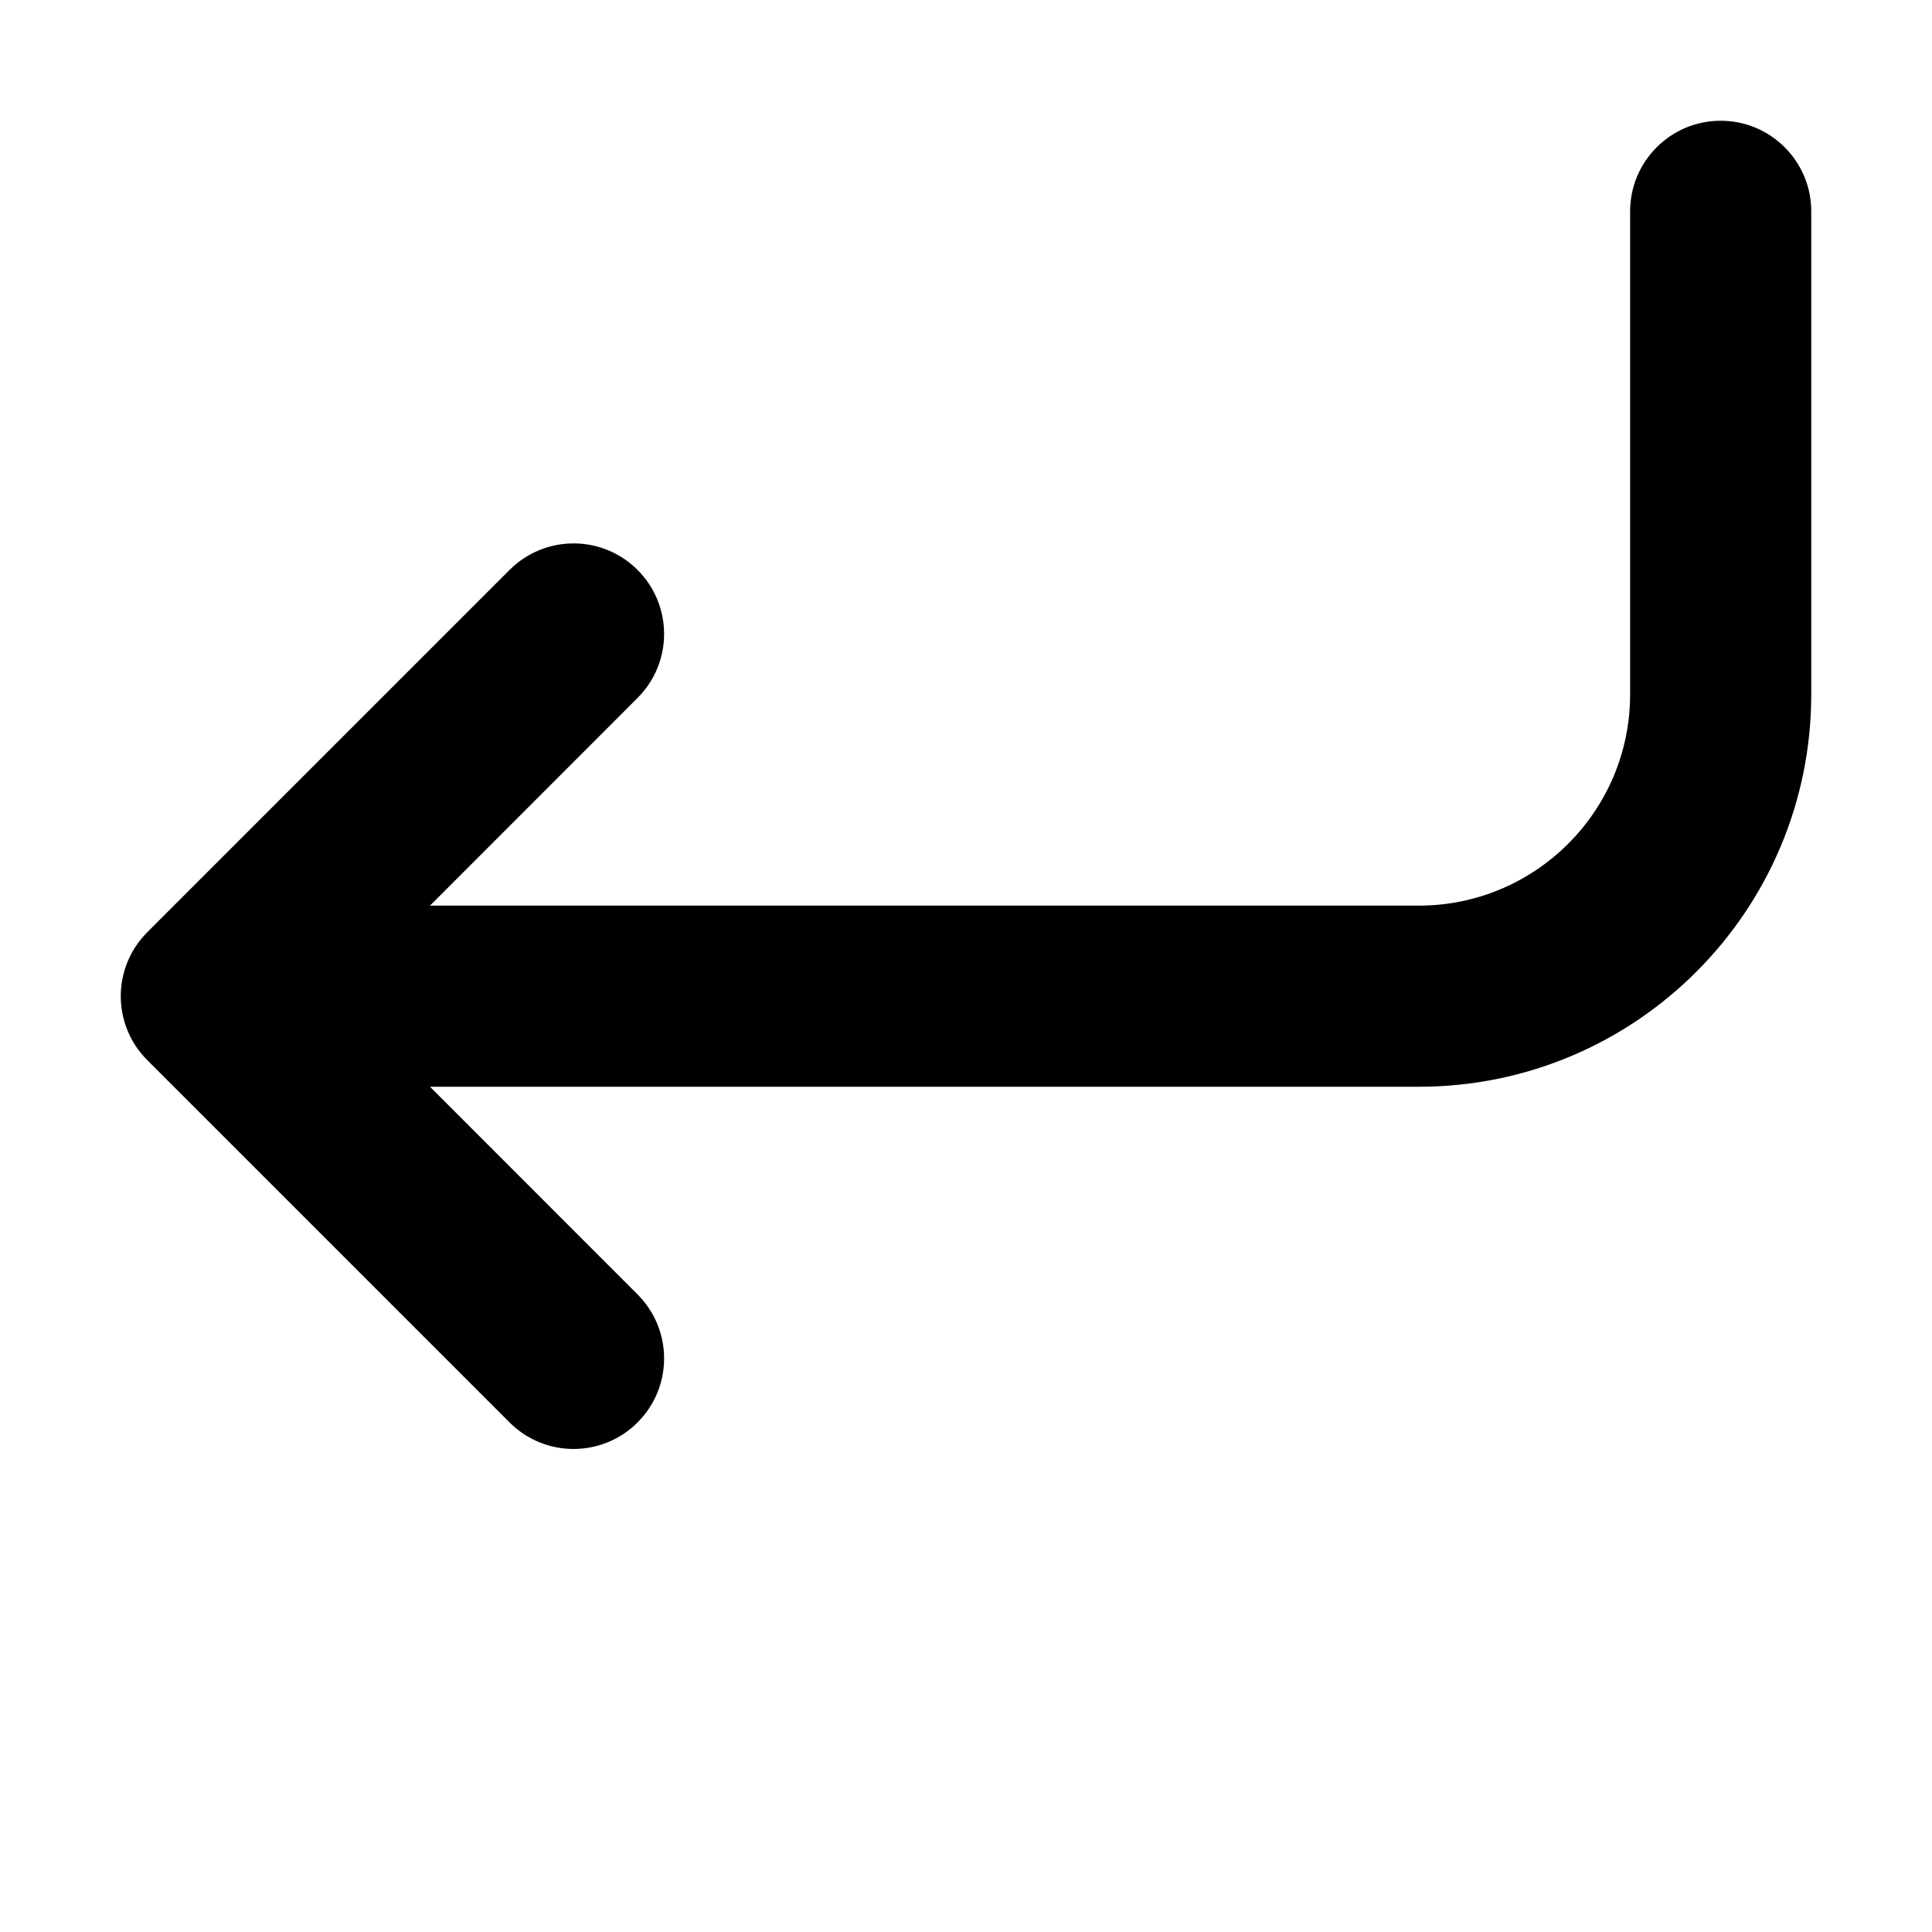
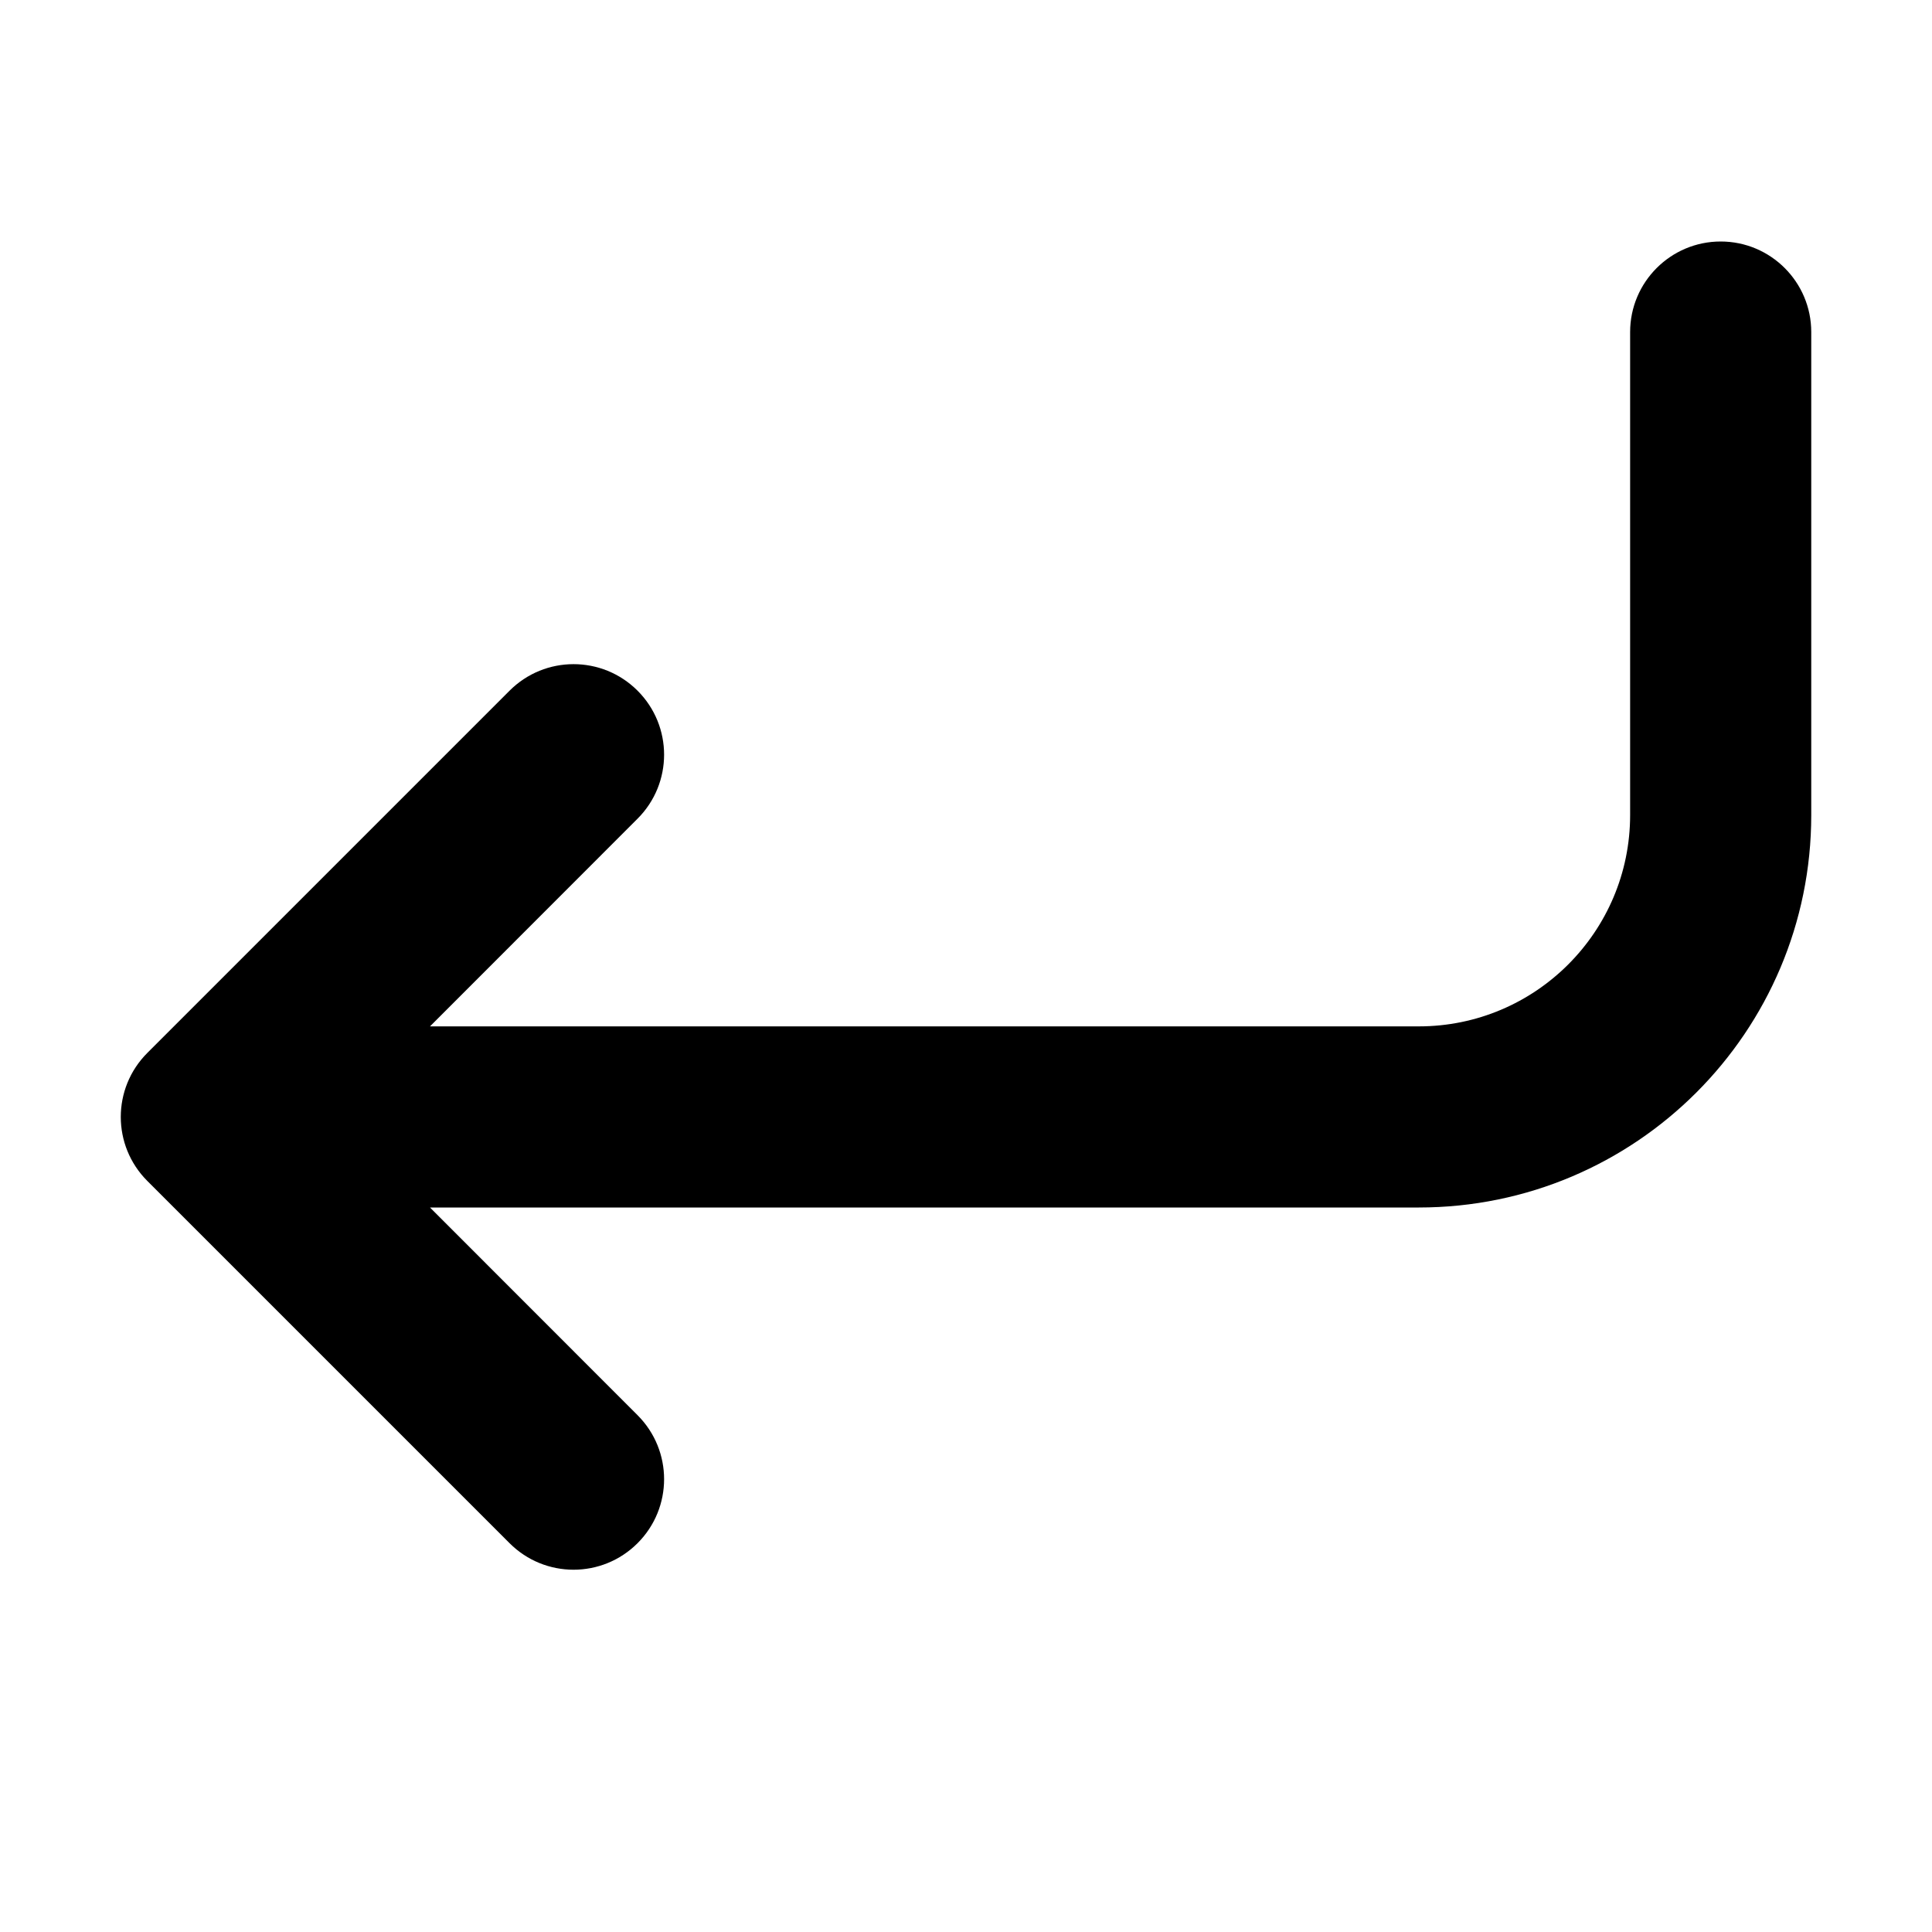
<svg xmlns="http://www.w3.org/2000/svg" width="16" height="16" viewBox="0 0 16 16" fill="none">
-   <path fill-rule="evenodd" clip-rule="evenodd" d="M5.28 4.72C5.573 5.013 5.573 5.487 5.28 5.78L3.561 7.5H11.75C12.716 7.5 13.5 6.716 13.5 5.75V1.75C13.5 1.336 13.836 1 14.25 1C14.664 1 15 1.336 15 1.75V5.75C15 7.545 13.545 9 11.75 9H3.561L5.28 10.72C5.573 11.013 5.573 11.487 5.28 11.78C4.987 12.073 4.513 12.073 4.22 11.78L1.22 8.78C0.927 8.487 0.927 8.013 1.22 7.72L4.22 4.72C4.513 4.427 4.987 4.427 5.28 4.72Z" fill="black" />
+   <path fill-rule="evenodd" clip-rule="evenodd" d="M5.28 5.72C5.573 6.013 5.573 6.487 5.28 6.78L3.561 8.5H11.75C12.716 8.5 13.5 7.716 13.5 6.75V2.75C13.5 2.336 13.836 2 14.25 2C14.664 2 15 2.336 15 2.75V6.75C15 8.545 13.545 10 11.75 10H3.561L5.28 11.72C5.573 12.013 5.573 12.487 5.28 12.78C4.987 13.073 4.513 13.073 4.22 12.78L1.22 9.78C0.927 9.487 0.927 9.013 1.22 8.72L4.22 5.72C4.513 5.427 4.987 5.427 5.28 5.72Z" fill="black" />
</svg>
